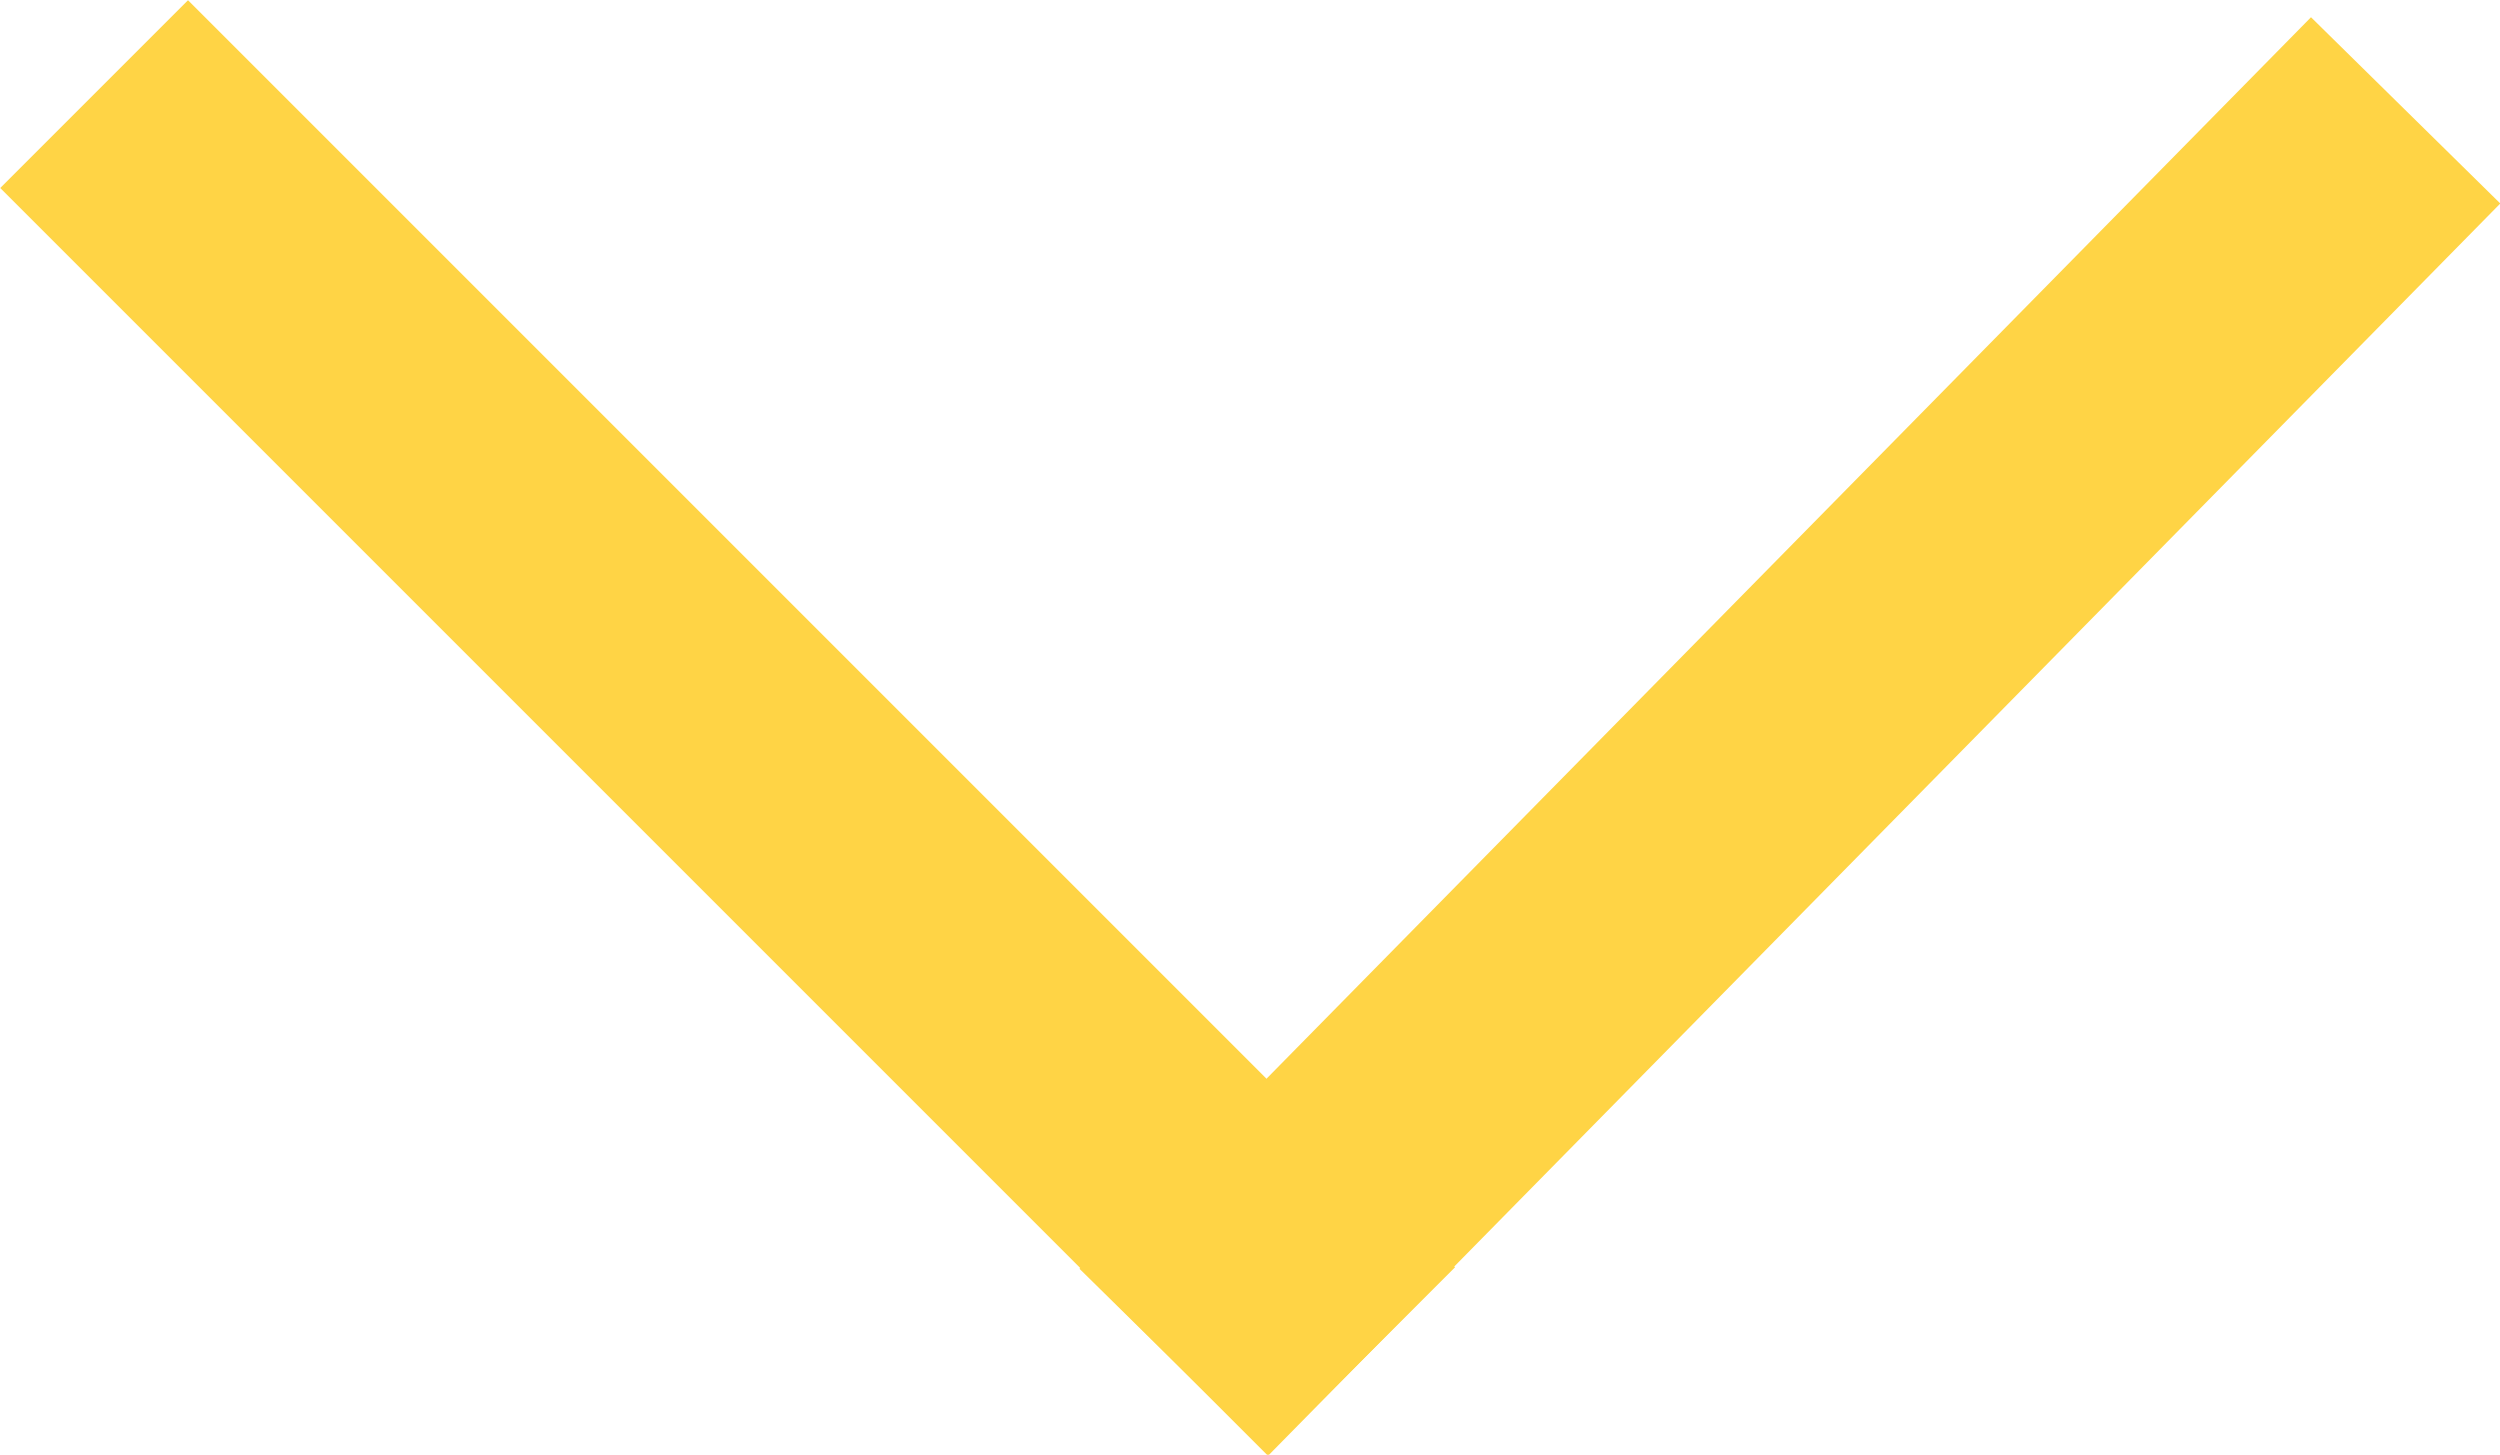
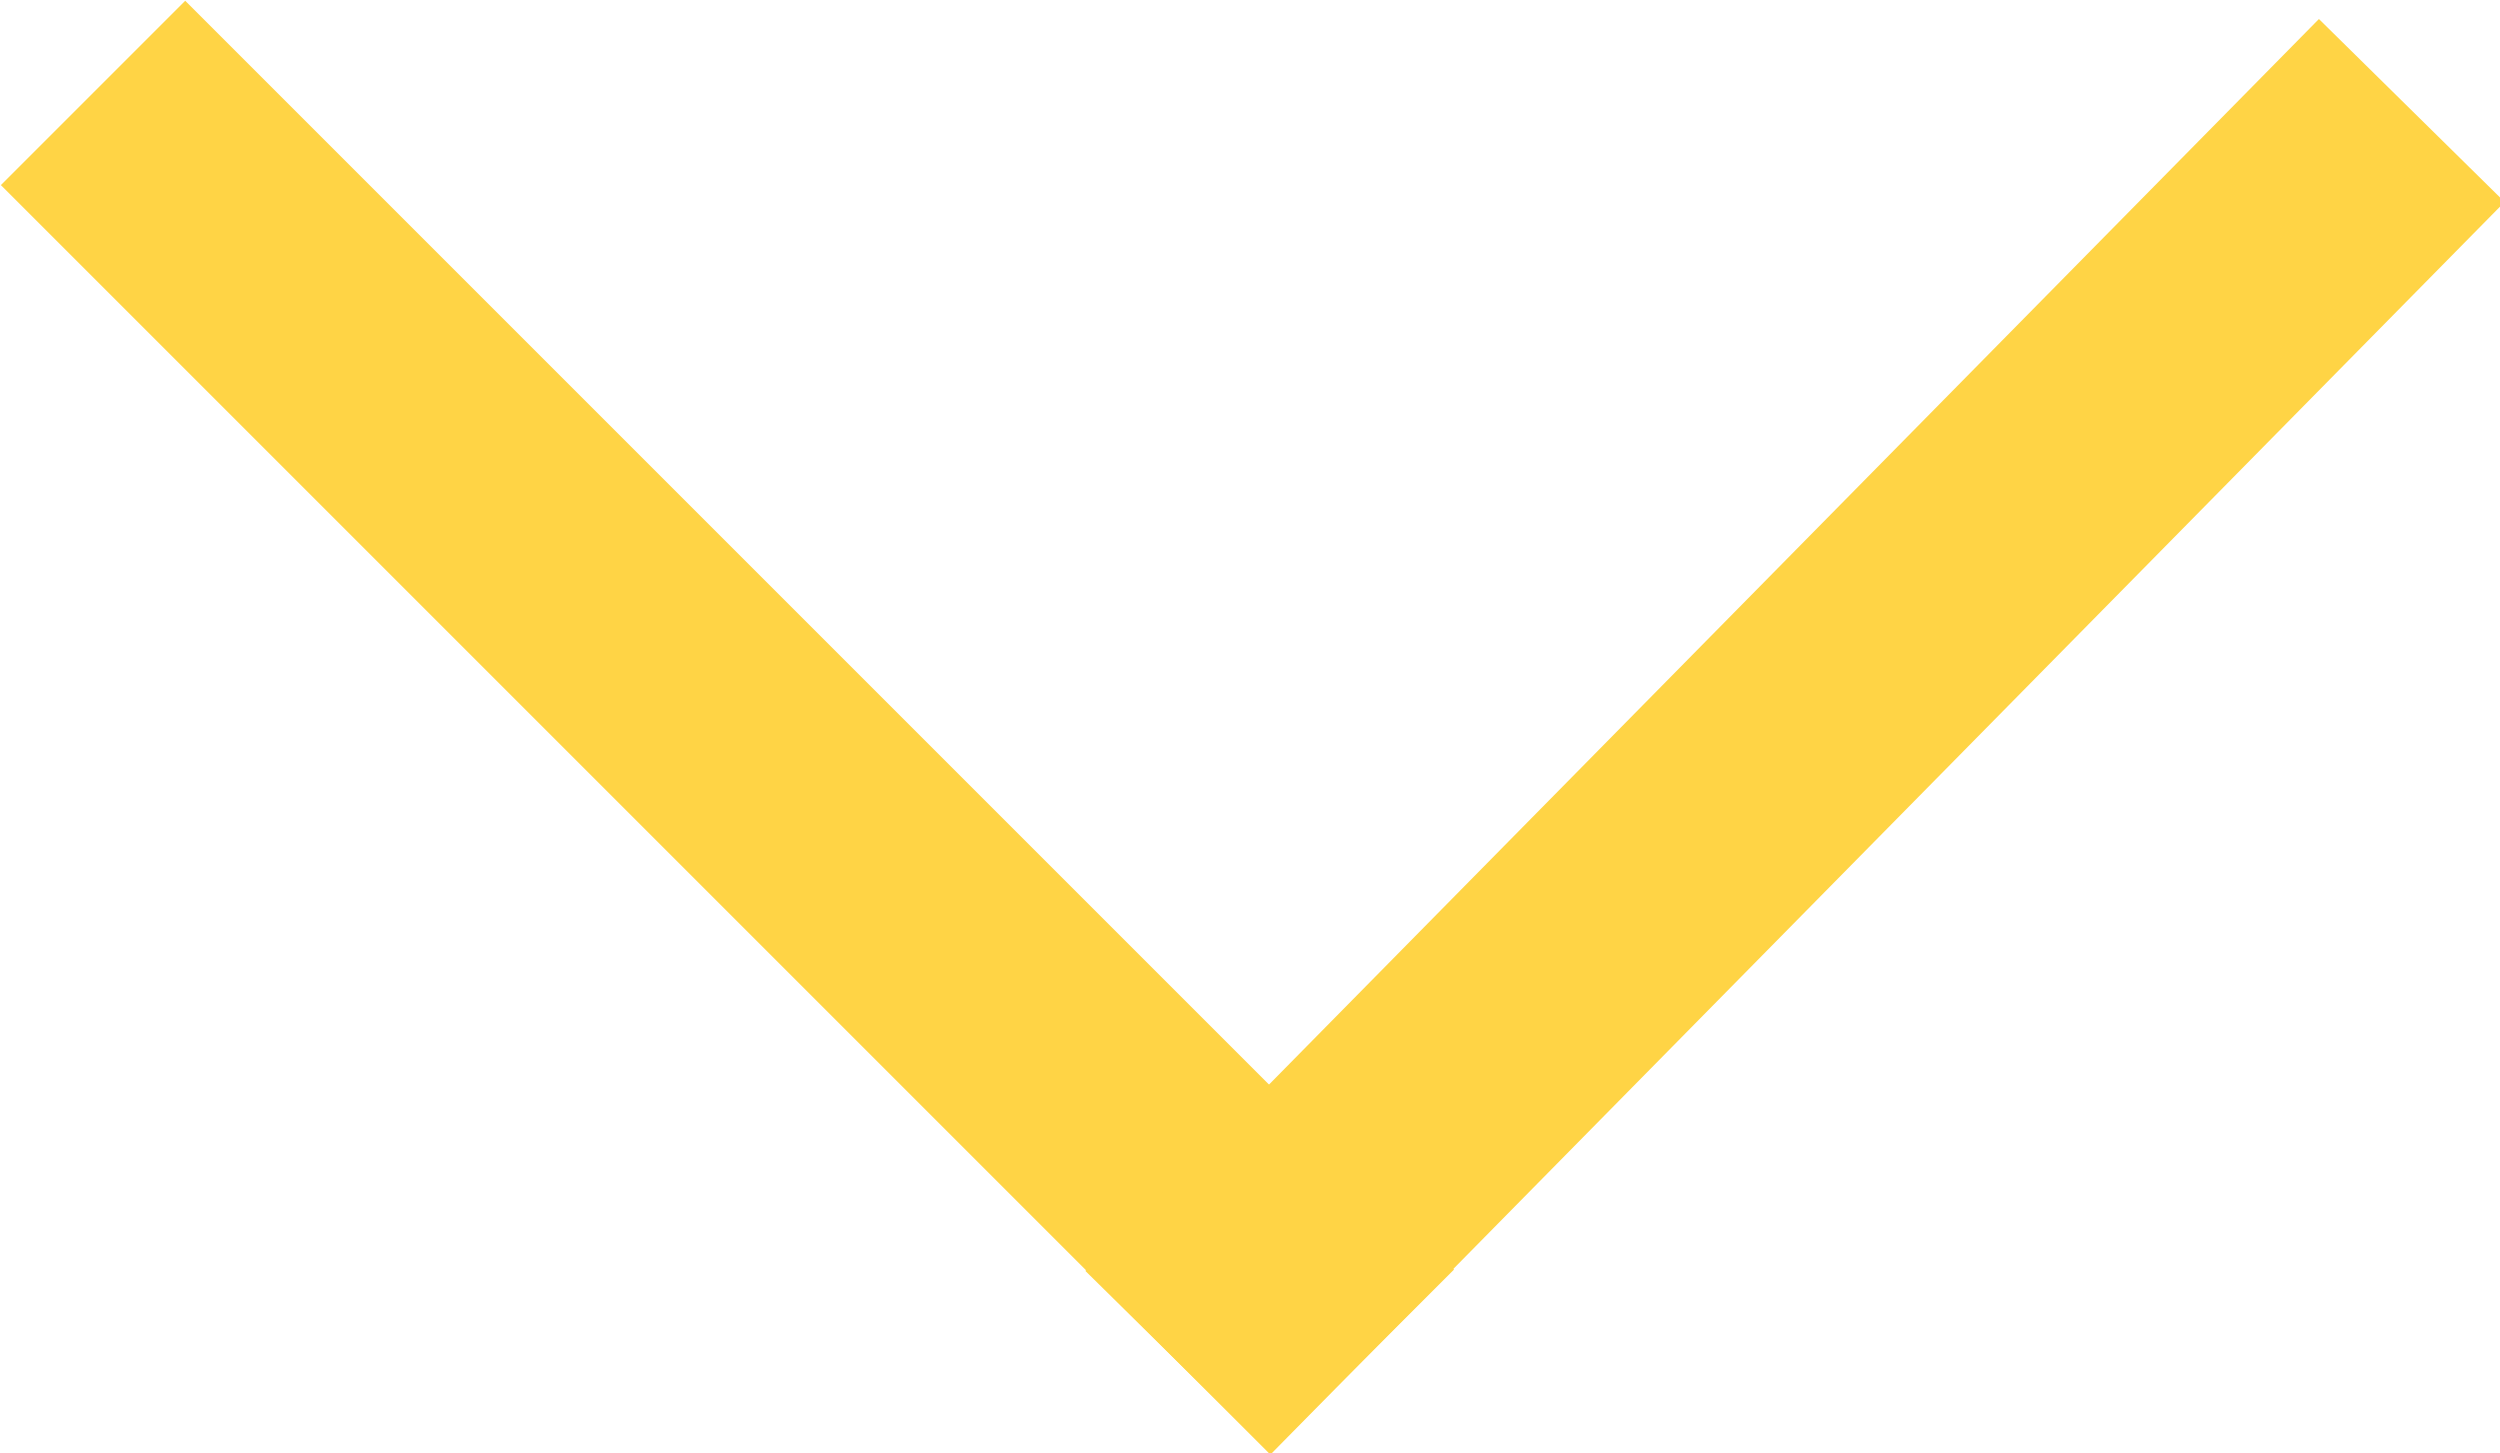
- <svg xmlns="http://www.w3.org/2000/svg" width="4.707" height="2.739" viewBox="0 0 4.707 2.739">
-   <g id="Group_40" data-name="Group 40" transform="translate(-1748.146 126.854)">
-     <line id="Line_12" data-name="Line 12" x2="2.032" y2="2.032" transform="translate(1748.5 -126.5)" fill="none" stroke="#ffd445" stroke-linecap="square" stroke-width="0.5" />
-     <line id="Line_13" data-name="Line 13" x1="1.968" y2="2" transform="translate(1750.532 -126.468)" fill="none" stroke="#ffd445" stroke-linecap="square" stroke-width="0.5" />
+ <svg xmlns="http://www.w3.org/2000/svg" width="0.959" height="0.557" viewBox="0 0 0.959 0.557">
+   <g id="Group_40" data-name="Group 40" transform="translate(-1748.429 126.571)">
+     <line id="Line_12" data-name="Line 12" x2="0.416" y2="0.416" transform="translate(1748.5 -126.5)" fill="none" stroke="#ffd445" stroke-linecap="square" stroke-width="0.1" />
+     <line id="Line_13" data-name="Line 13" x1="0.403" y2="0.409" transform="translate(1748.916 -126.493)" fill="none" stroke="#ffd445" stroke-linecap="square" stroke-width="0.1" />
  </g>
</svg>
